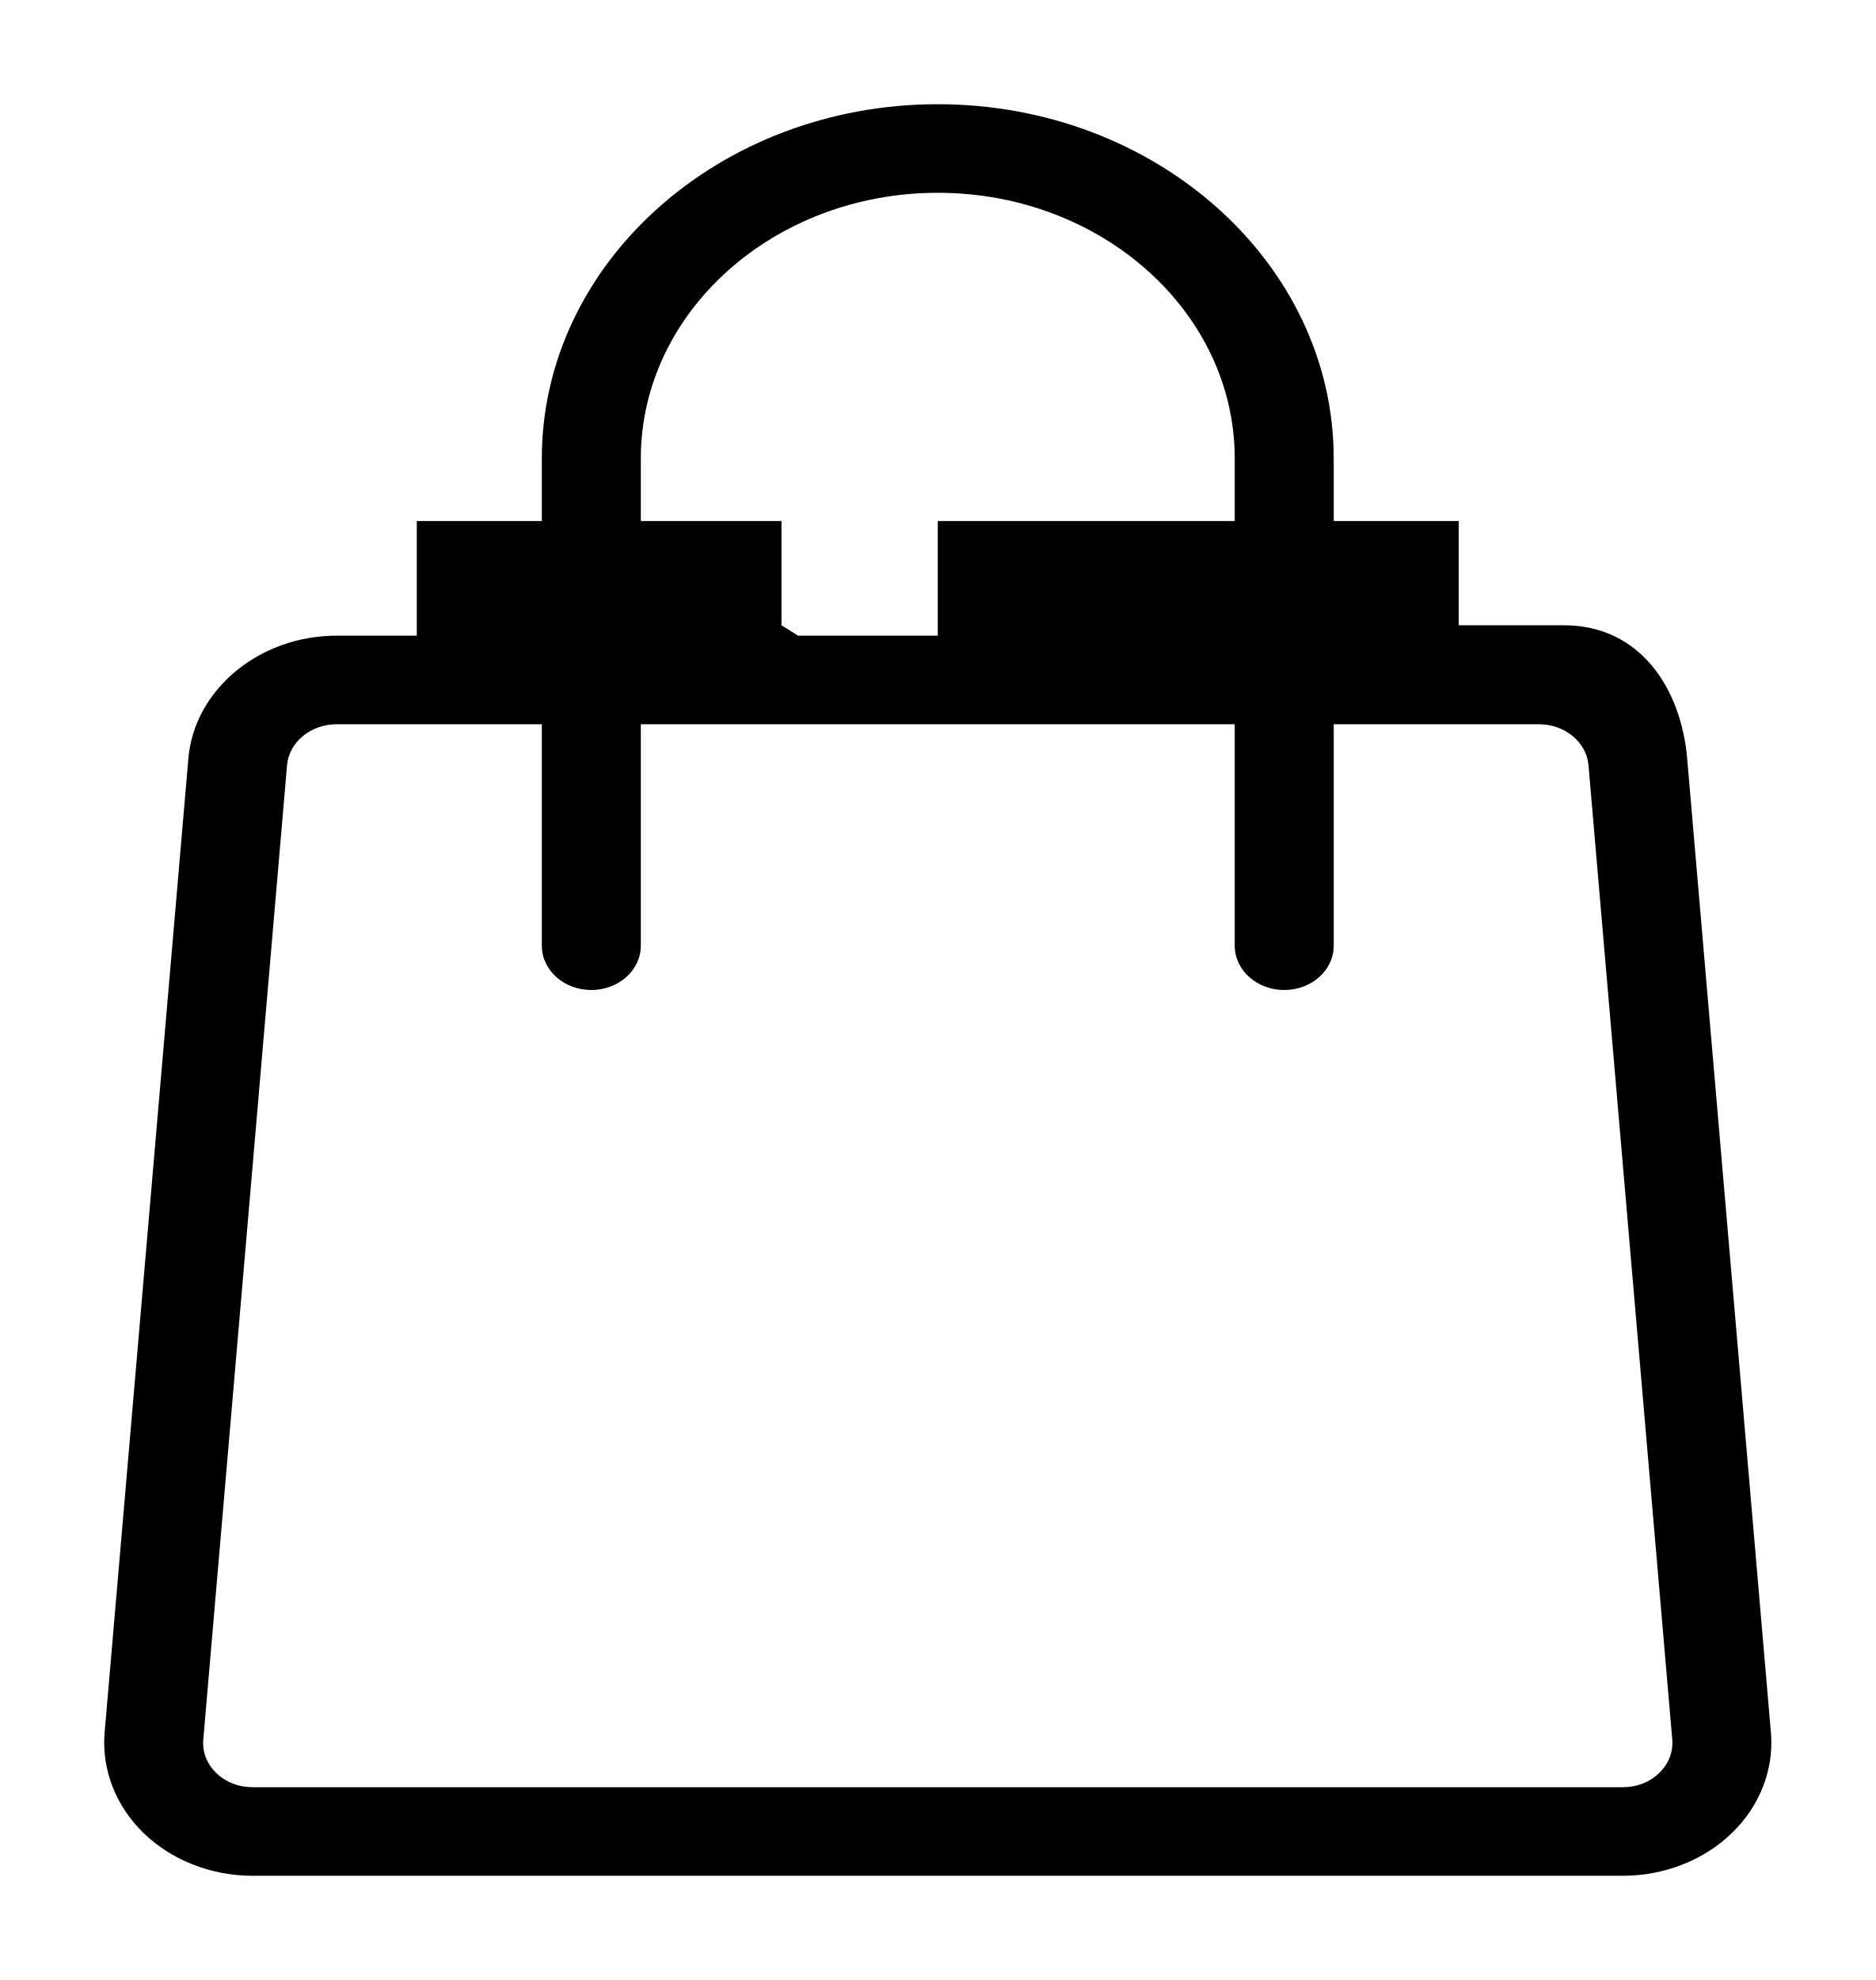
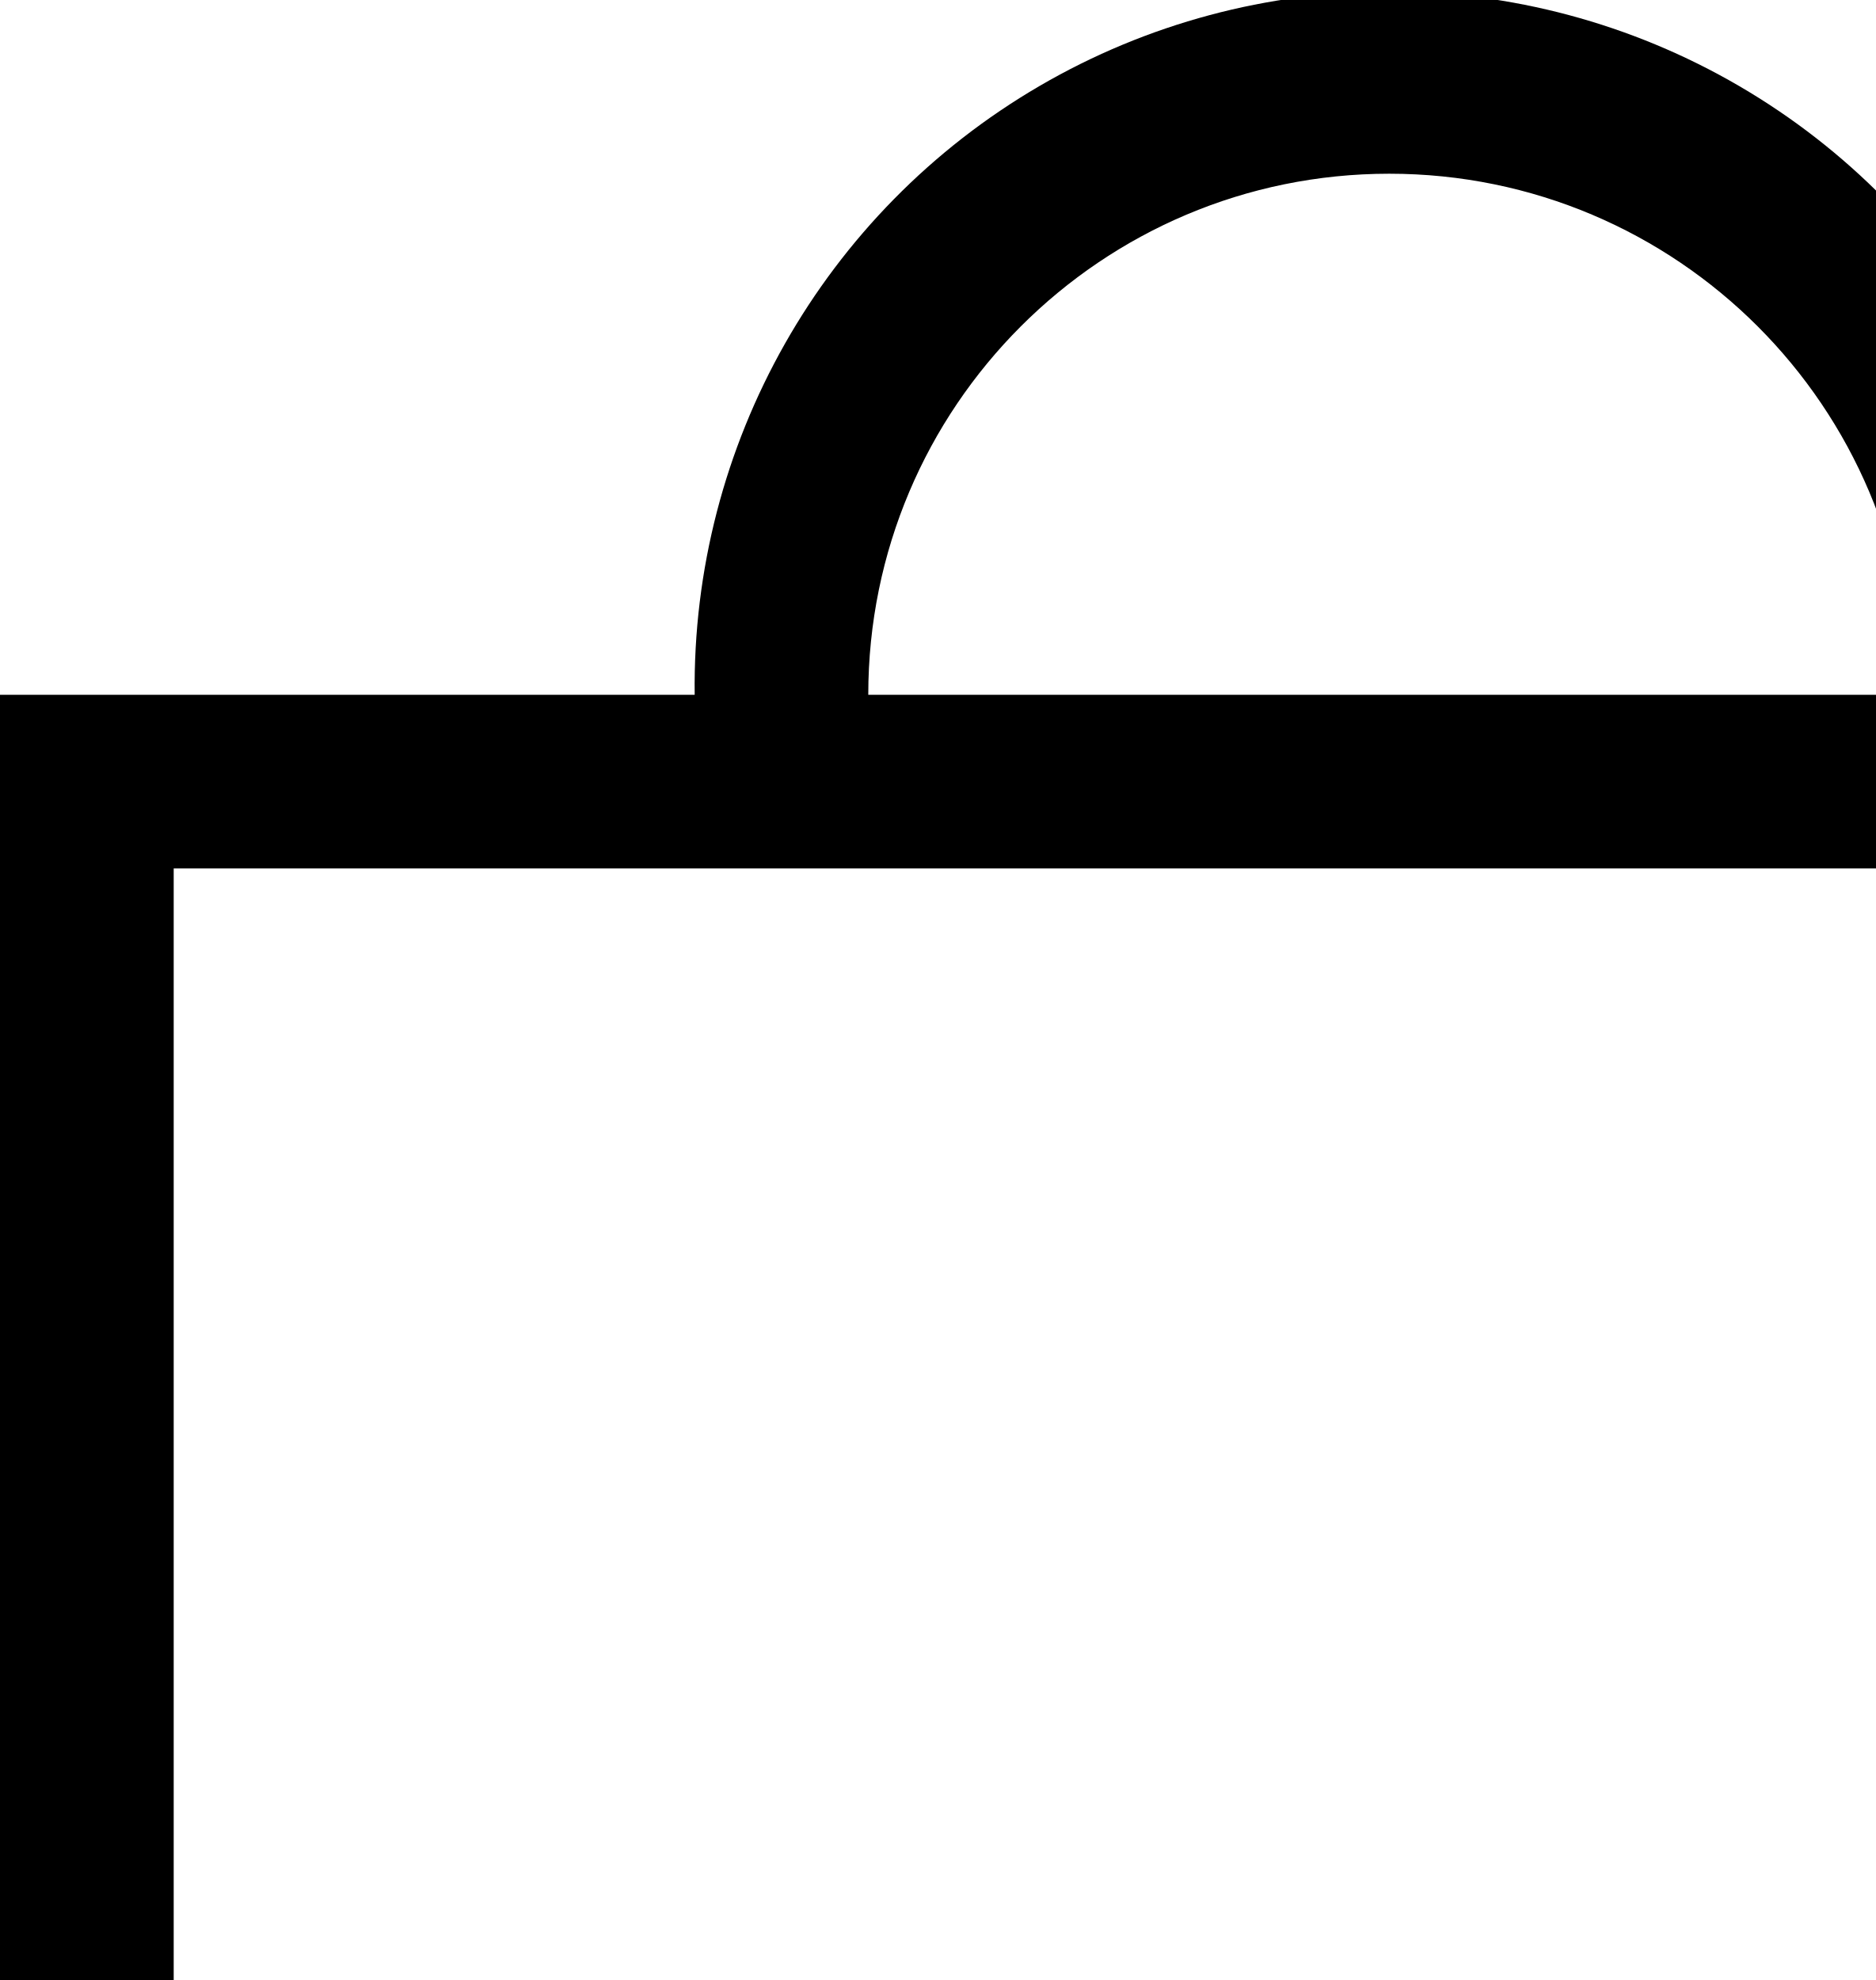
- <svg fill="none" class="icon icon-search" viewBox="0 0 18 19">
-   <path d="M16.996 16.627L16.192 7.277C16.135 6.617 15.748 6 15.008 6H14L14 5H12.8L12.8 4.4C12.8 2.525 11.095 1 9 1C6.905 1 5.2 2.525 5.2 4.4L5.2 5H4V6.1H3.229C2.489 6.1 1.865 6.617 1.808 7.277L1.004 16.627C0.974 16.98 1.111 17.331 1.379 17.591C1.648 17.851 2.029 18 2.425 18H15.575C15.97 18 16.352 17.851 16.62 17.591C16.889 17.332 17.026 16.98 16.996 16.627ZM6.15 4.4C6.15 2.994 7.428 1.85 9 1.85C10.572 1.85 11.85 2.994 11.85 4.4L11.85 5H9L9 6.1H7.66L7.5 6V5H6.15L6.15 4.4ZM15.923 17.014C15.833 17.102 15.709 17.15 15.575 17.15H2.425C2.291 17.15 2.167 17.102 2.076 17.014C1.985 16.926 1.941 16.812 1.951 16.692L2.755 7.342C2.774 7.122 2.983 6.95 3.229 6.95H5.2V9.075C5.2 9.31 5.412 9.5 5.675 9.5C5.937 9.5 6.15 9.31 6.15 9.075V6.95H11.85V9.075C11.85 9.31 12.063 9.5 12.325 9.5C12.588 9.5 12.8 9.31 12.8 9.075V6.95H14.771C15.018 6.95 15.226 7.122 15.245 7.342L16.049 16.692C16.059 16.812 16.014 16.926 15.923 17.014Z" fill="currentColor" />
+ <svg viewBox="0 0 18 19" fill="currentColor" class="icon icon-cart">
+   <path fill="currentColor" fill-rule="evenodd" d="M8.333 6.667a5 5 0 1110 0zm-1.666 0a6.667 6.667 0 1113.333 0h6.667v21.666H0V6.667zm0 1.666h-5v18.334H25V8.333h-5z" clip-rule="evenodd" />
</svg>
